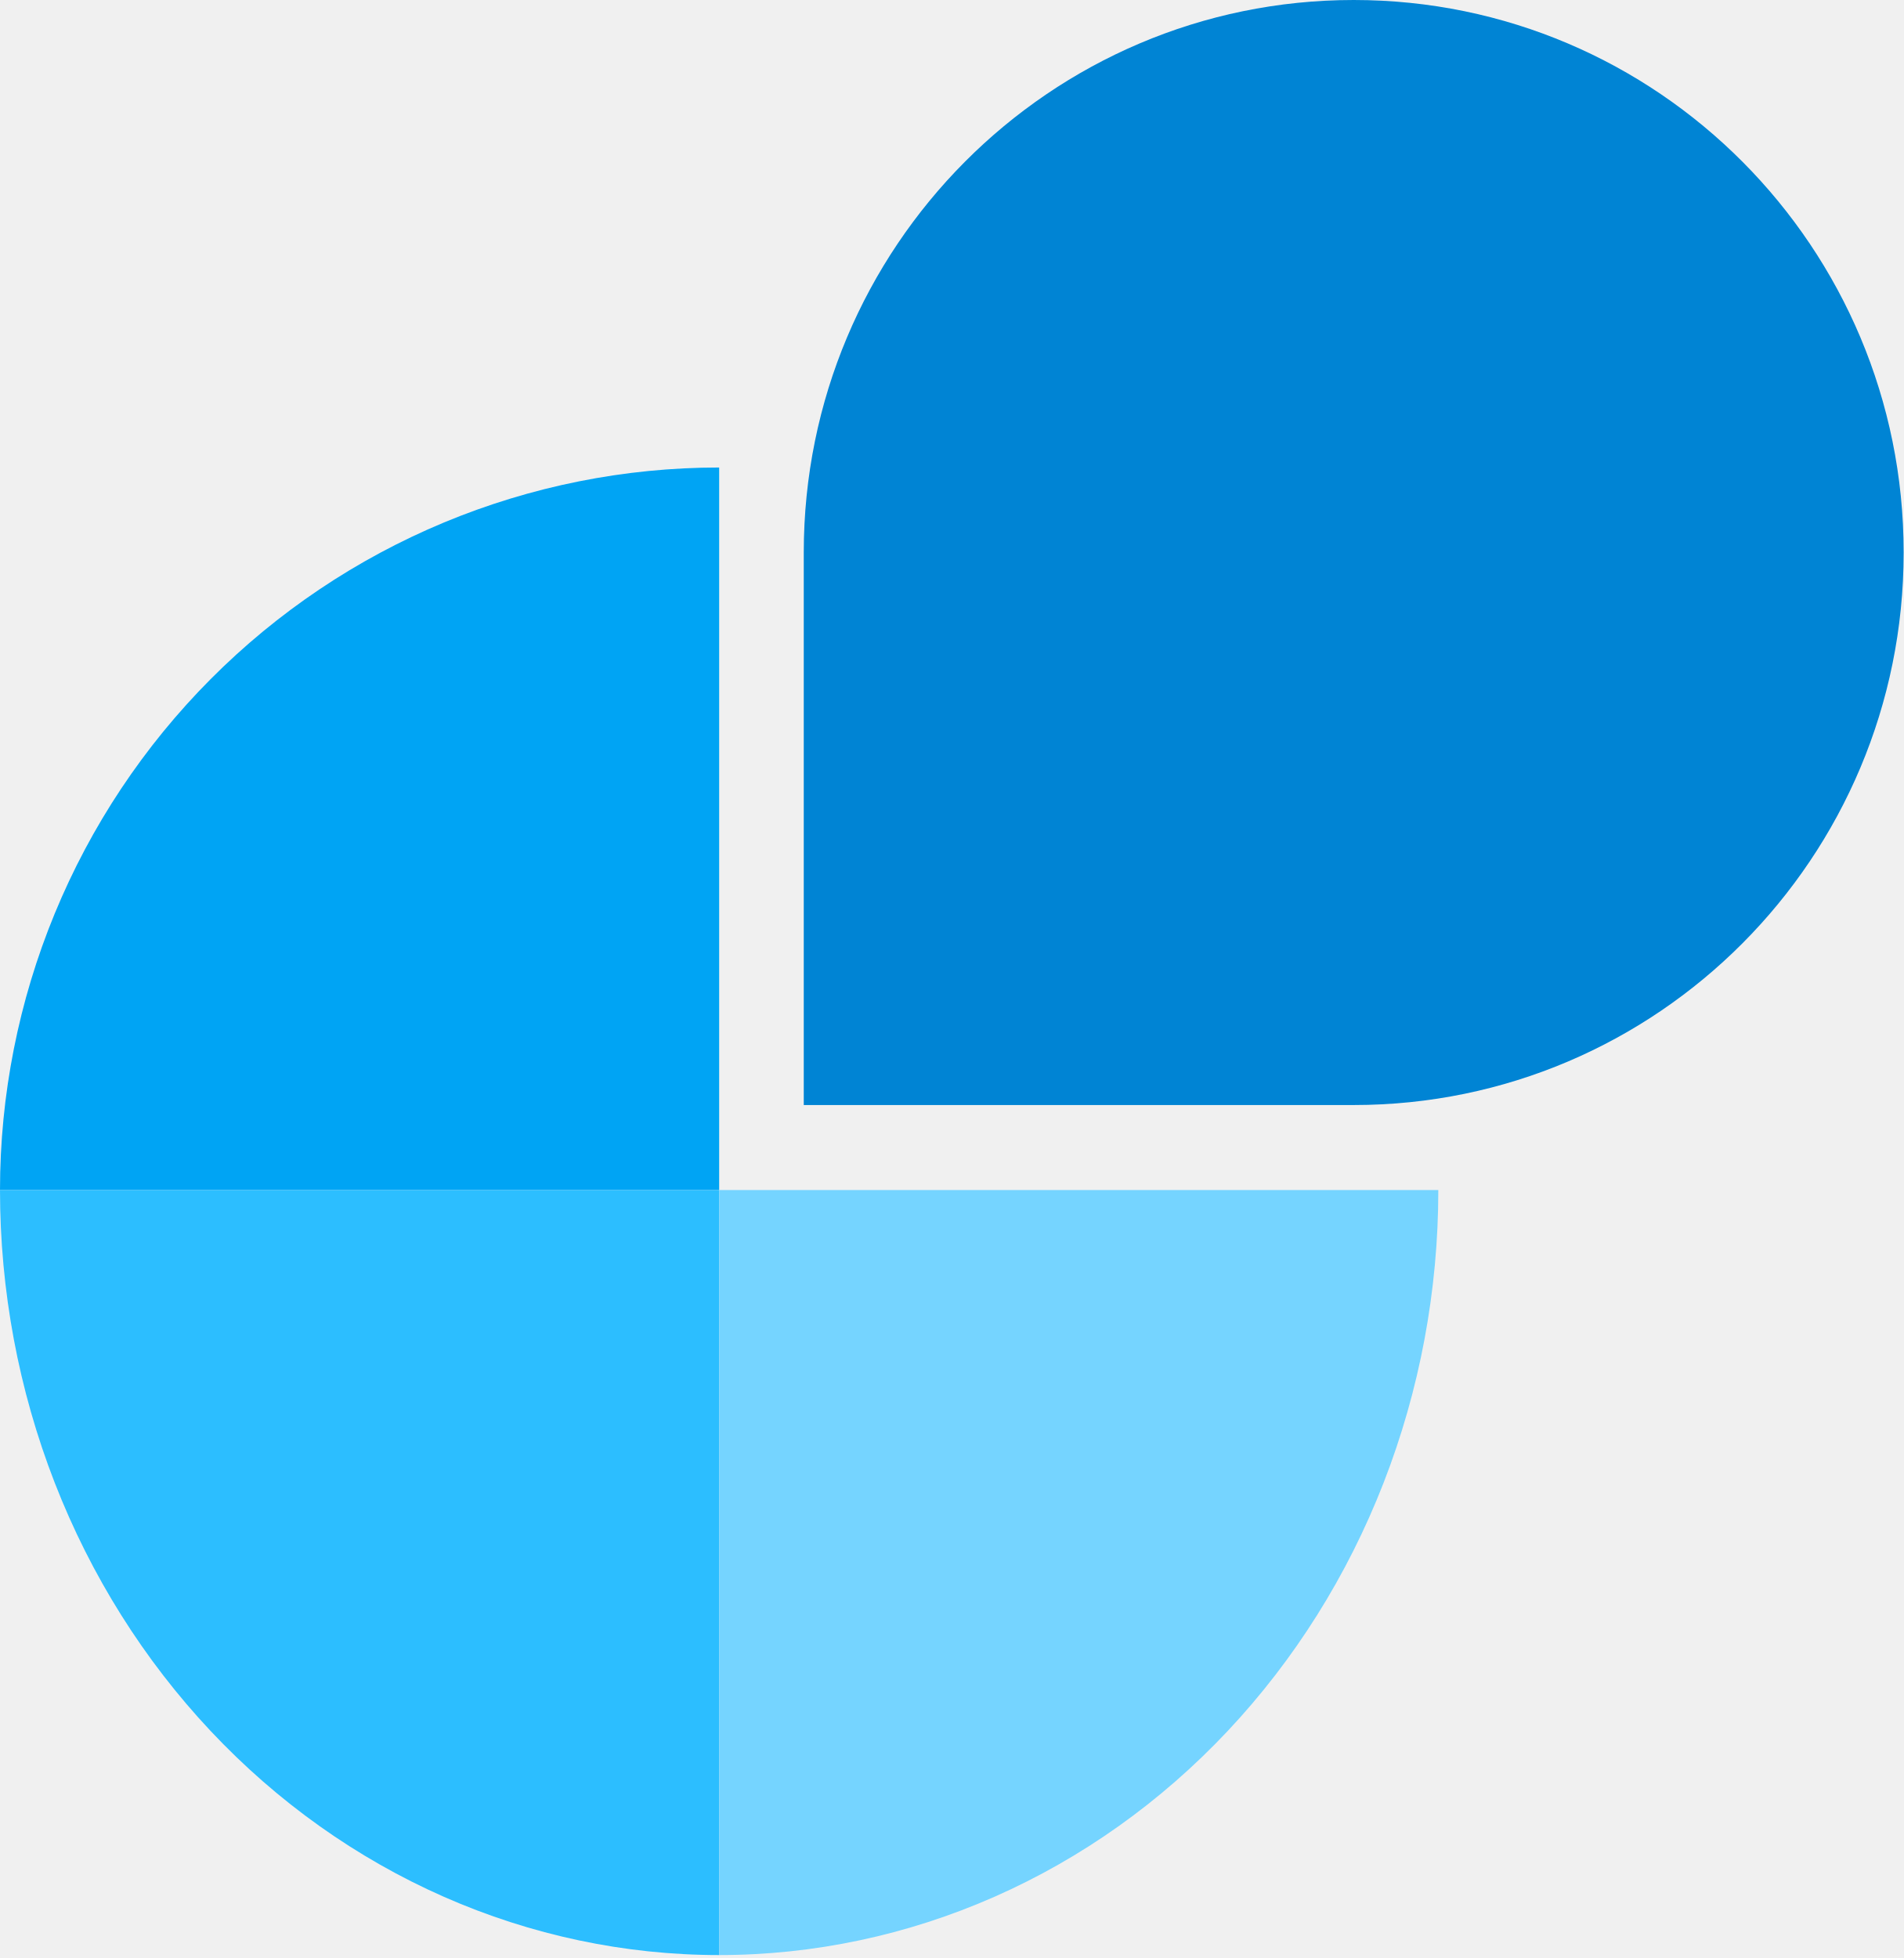
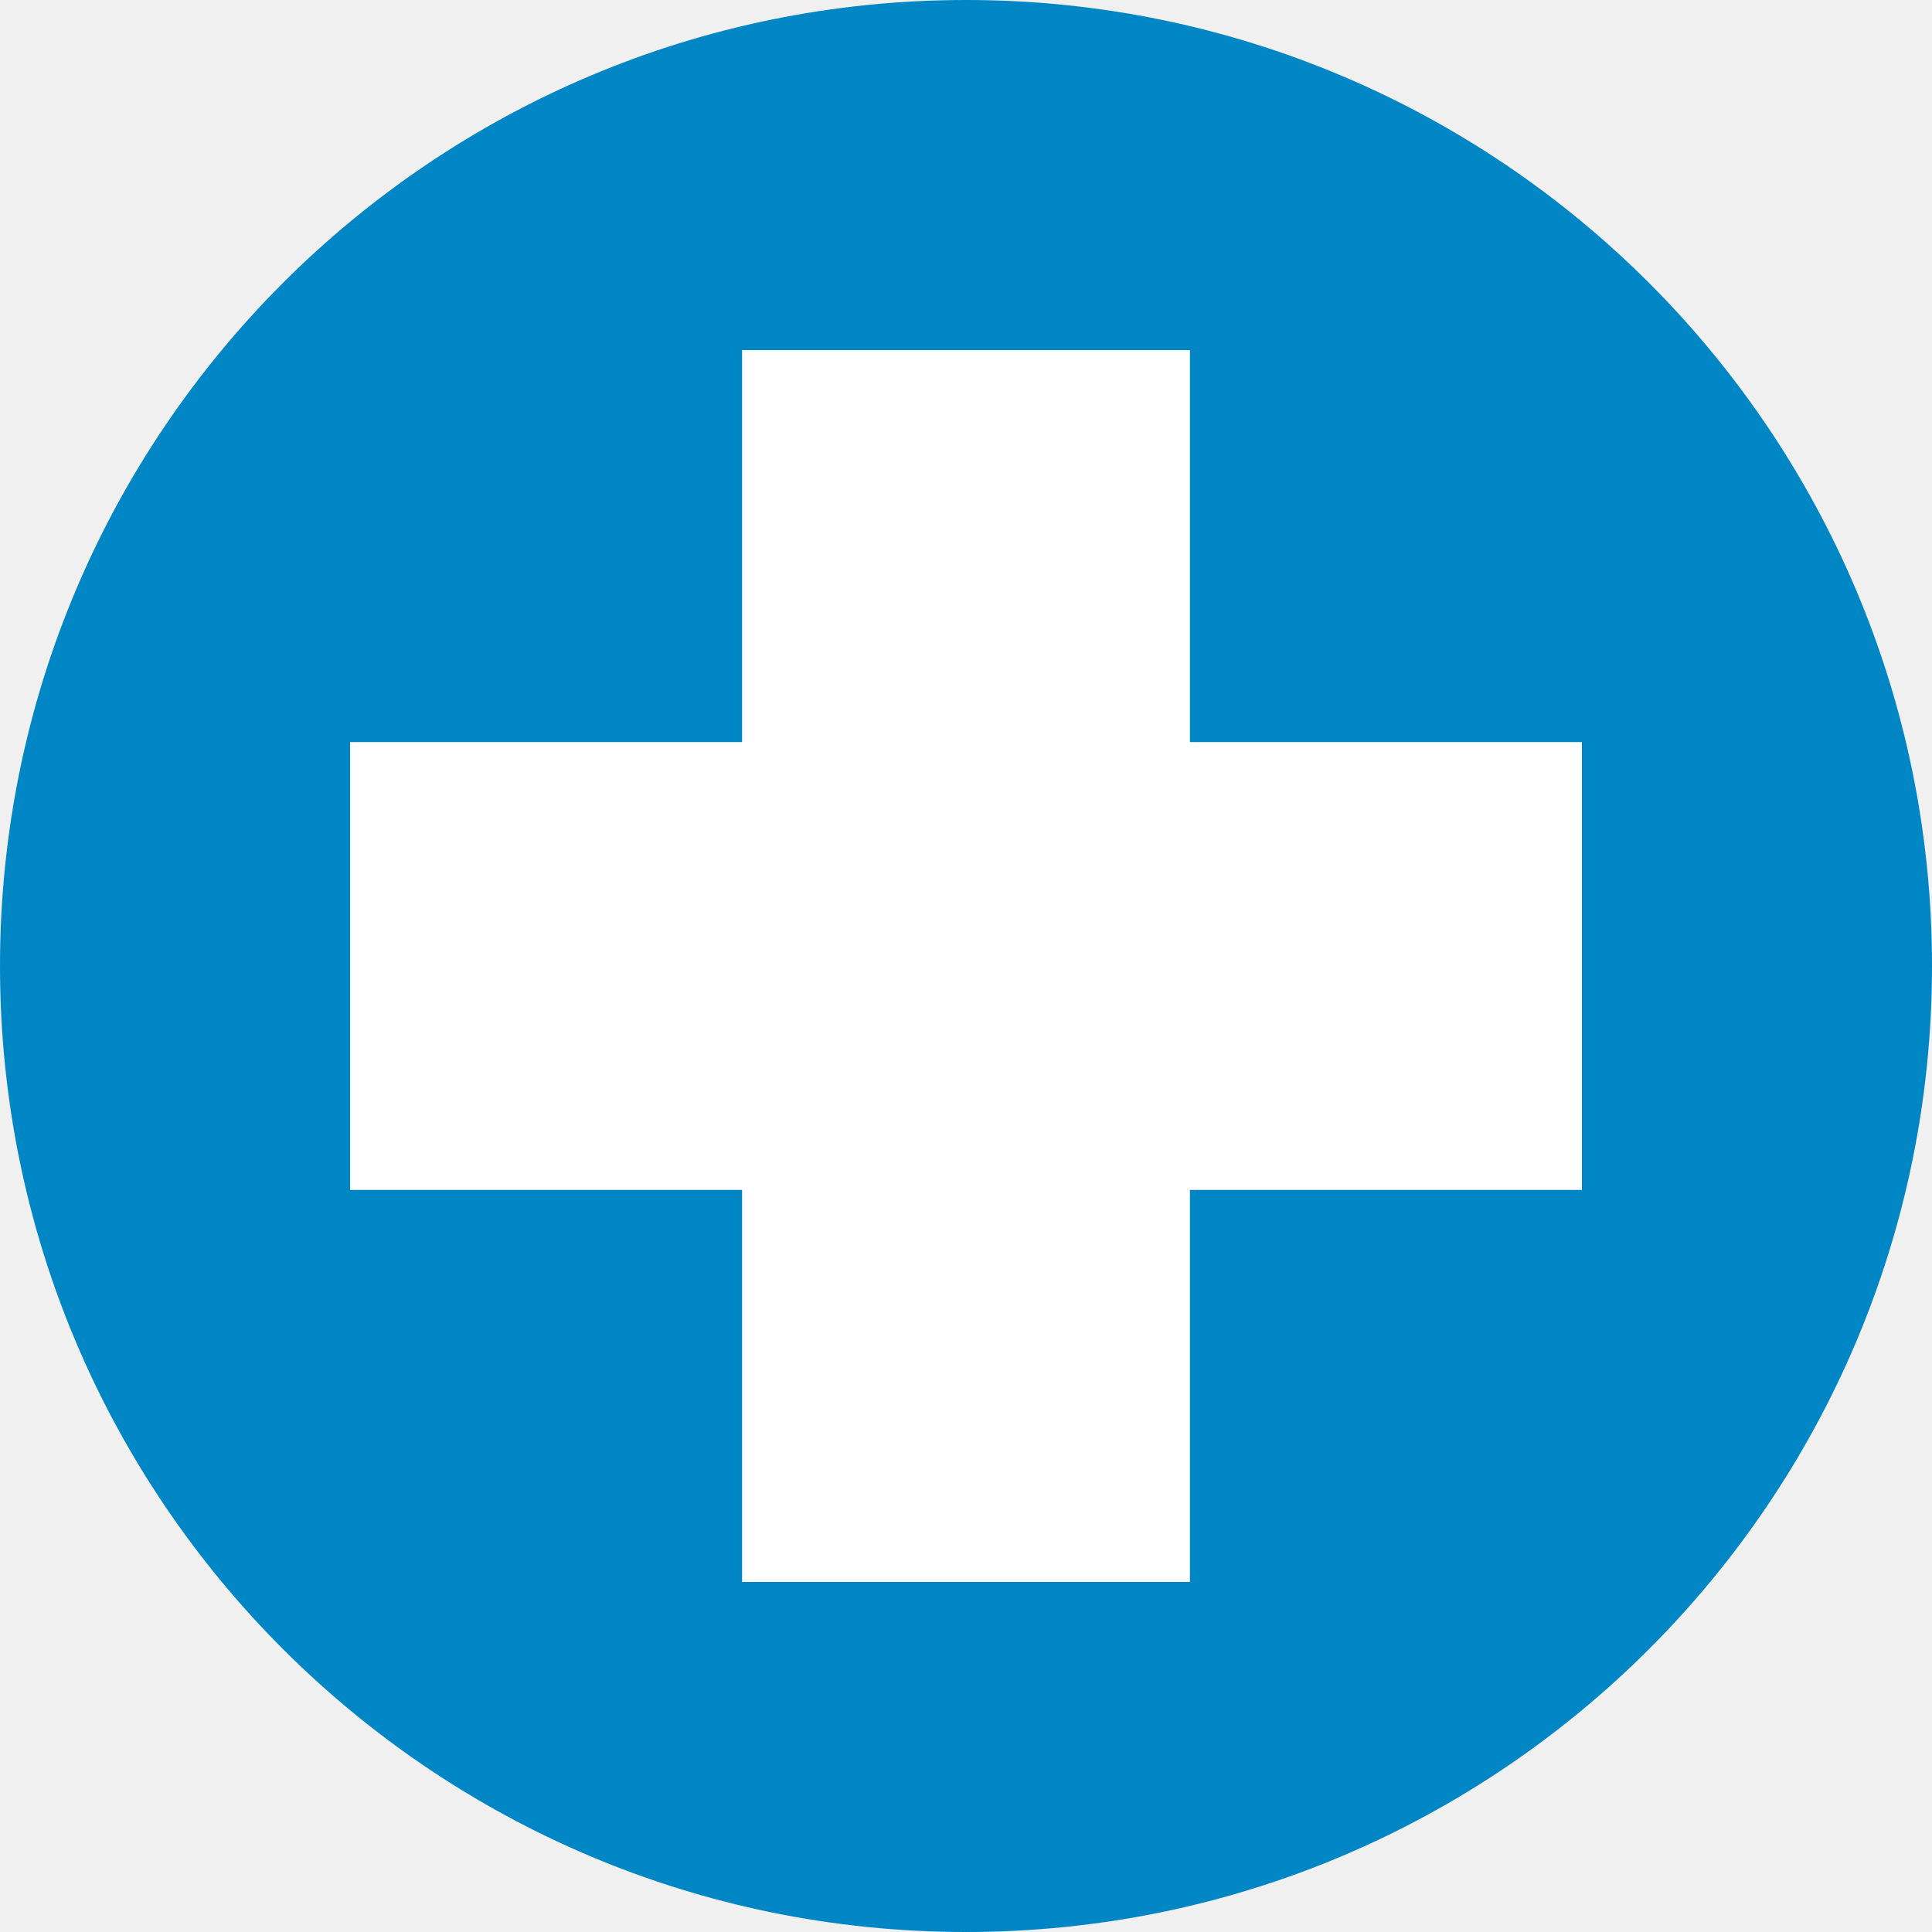
- <svg xmlns="http://www.w3.org/2000/svg" width="245" height="252" viewBox="0 0 245 252" fill="none">
-   <path d="M0 153.16C0 140.948 2.394 128.856 7.045 117.574C11.697 106.292 18.514 96.04 27.109 87.405C35.703 78.77 45.906 71.921 57.136 67.247C68.365 62.575 80.401 60.169 92.556 60.169V153.16H0Z" fill="#00A4F4" />
-   <path d="M0 153.161C0 166.091 2.394 178.895 7.045 190.841C11.697 202.787 18.514 213.641 27.109 222.784C35.703 231.926 45.906 239.179 57.136 244.127C68.365 249.075 80.401 251.622 92.556 251.622V153.161H0Z" fill="#2CBEFF" />
-   <path d="M185.111 153.161C185.111 166.091 182.719 178.895 178.068 190.841C173.417 202.787 166.599 213.641 158.003 222.784C149.408 231.926 139.205 239.179 127.975 244.127C116.746 249.075 104.71 251.622 92.556 251.622V153.161H185.111Z" fill="#75D4FF" />
-   <path d="M245 71.111C245 110.384 213.31 142.221 174.222 142.221H103.444V71.111C103.444 31.837 135.133 0 174.222 0C213.31 0 245 31.837 245 71.111Z" fill="#0084D4" />
+ <svg xmlns="http://www.w3.org/2000/svg" viewBox="0 0 100 100" width="100" height="100">
+   <circle cx="50" cy="50" r="50" fill="#0086C4" />
+   <path d="M 18.12,38.41 H 38.41 V 18.12 H 61.59 V 38.41 H 81.88 V 61.59 H 61.59 V 81.88 H 38.41 V 61.59 H 18.12 Z" fill="#ffffff" />
</svg>
